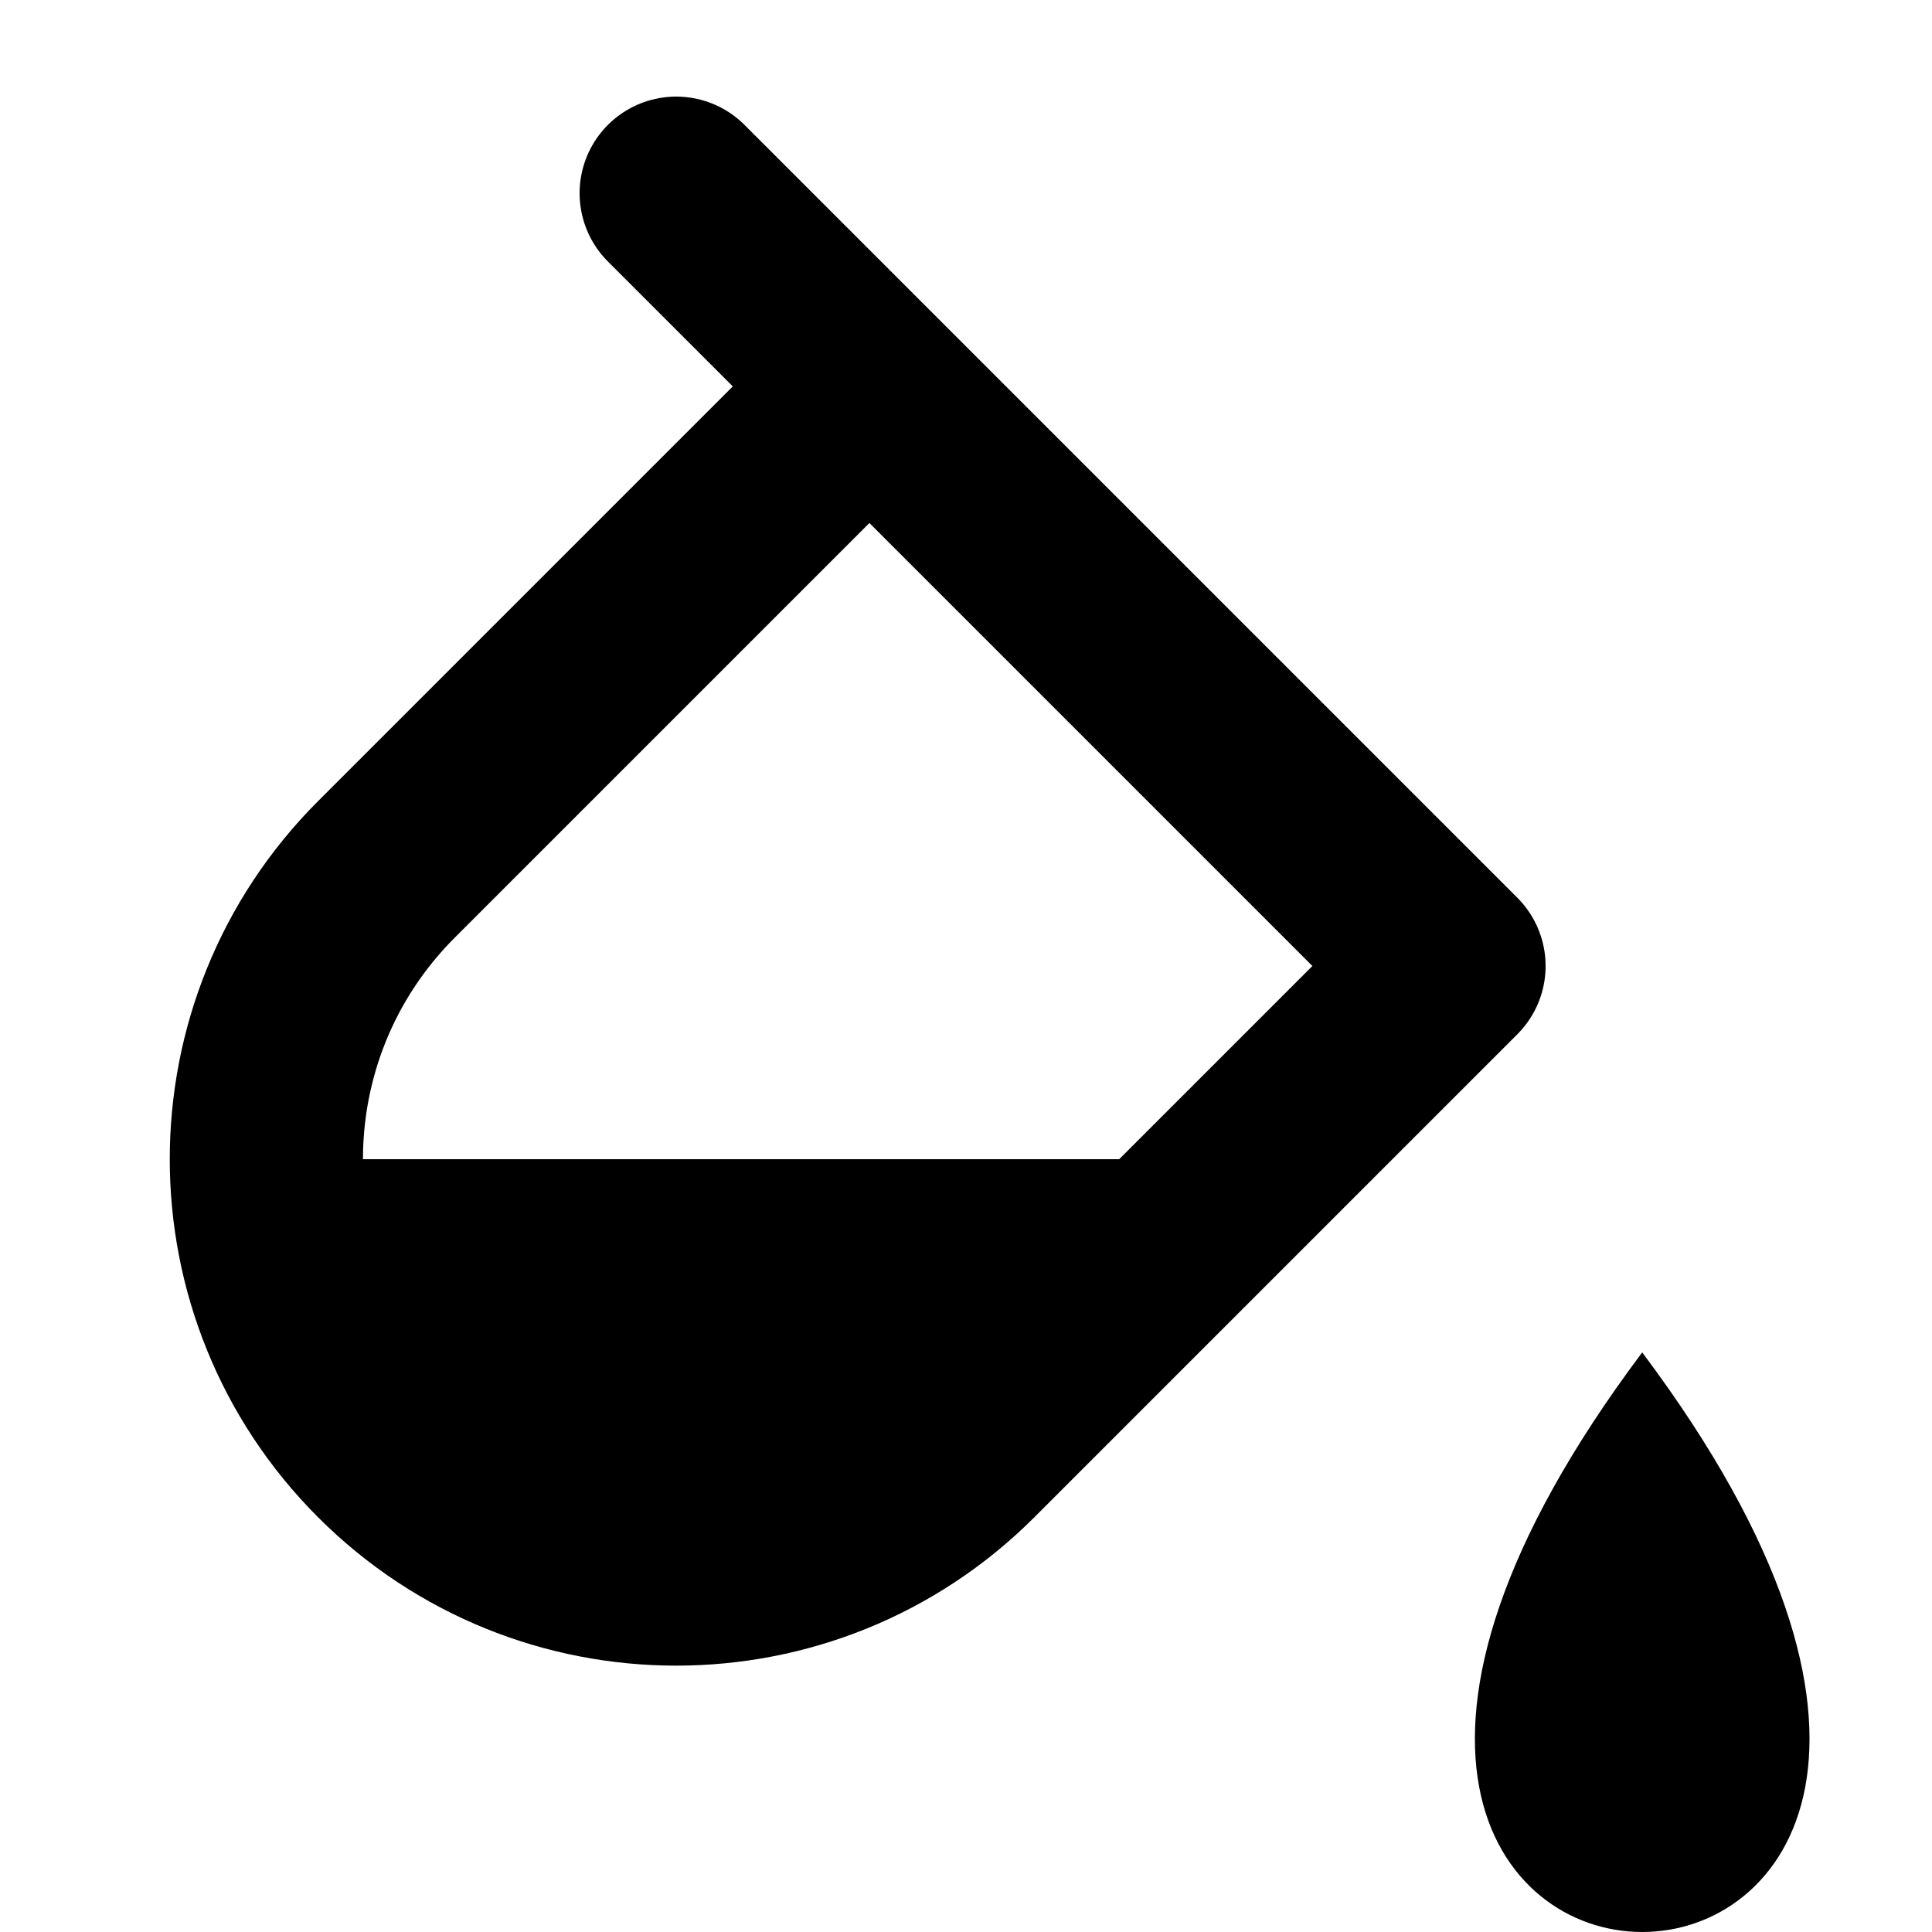
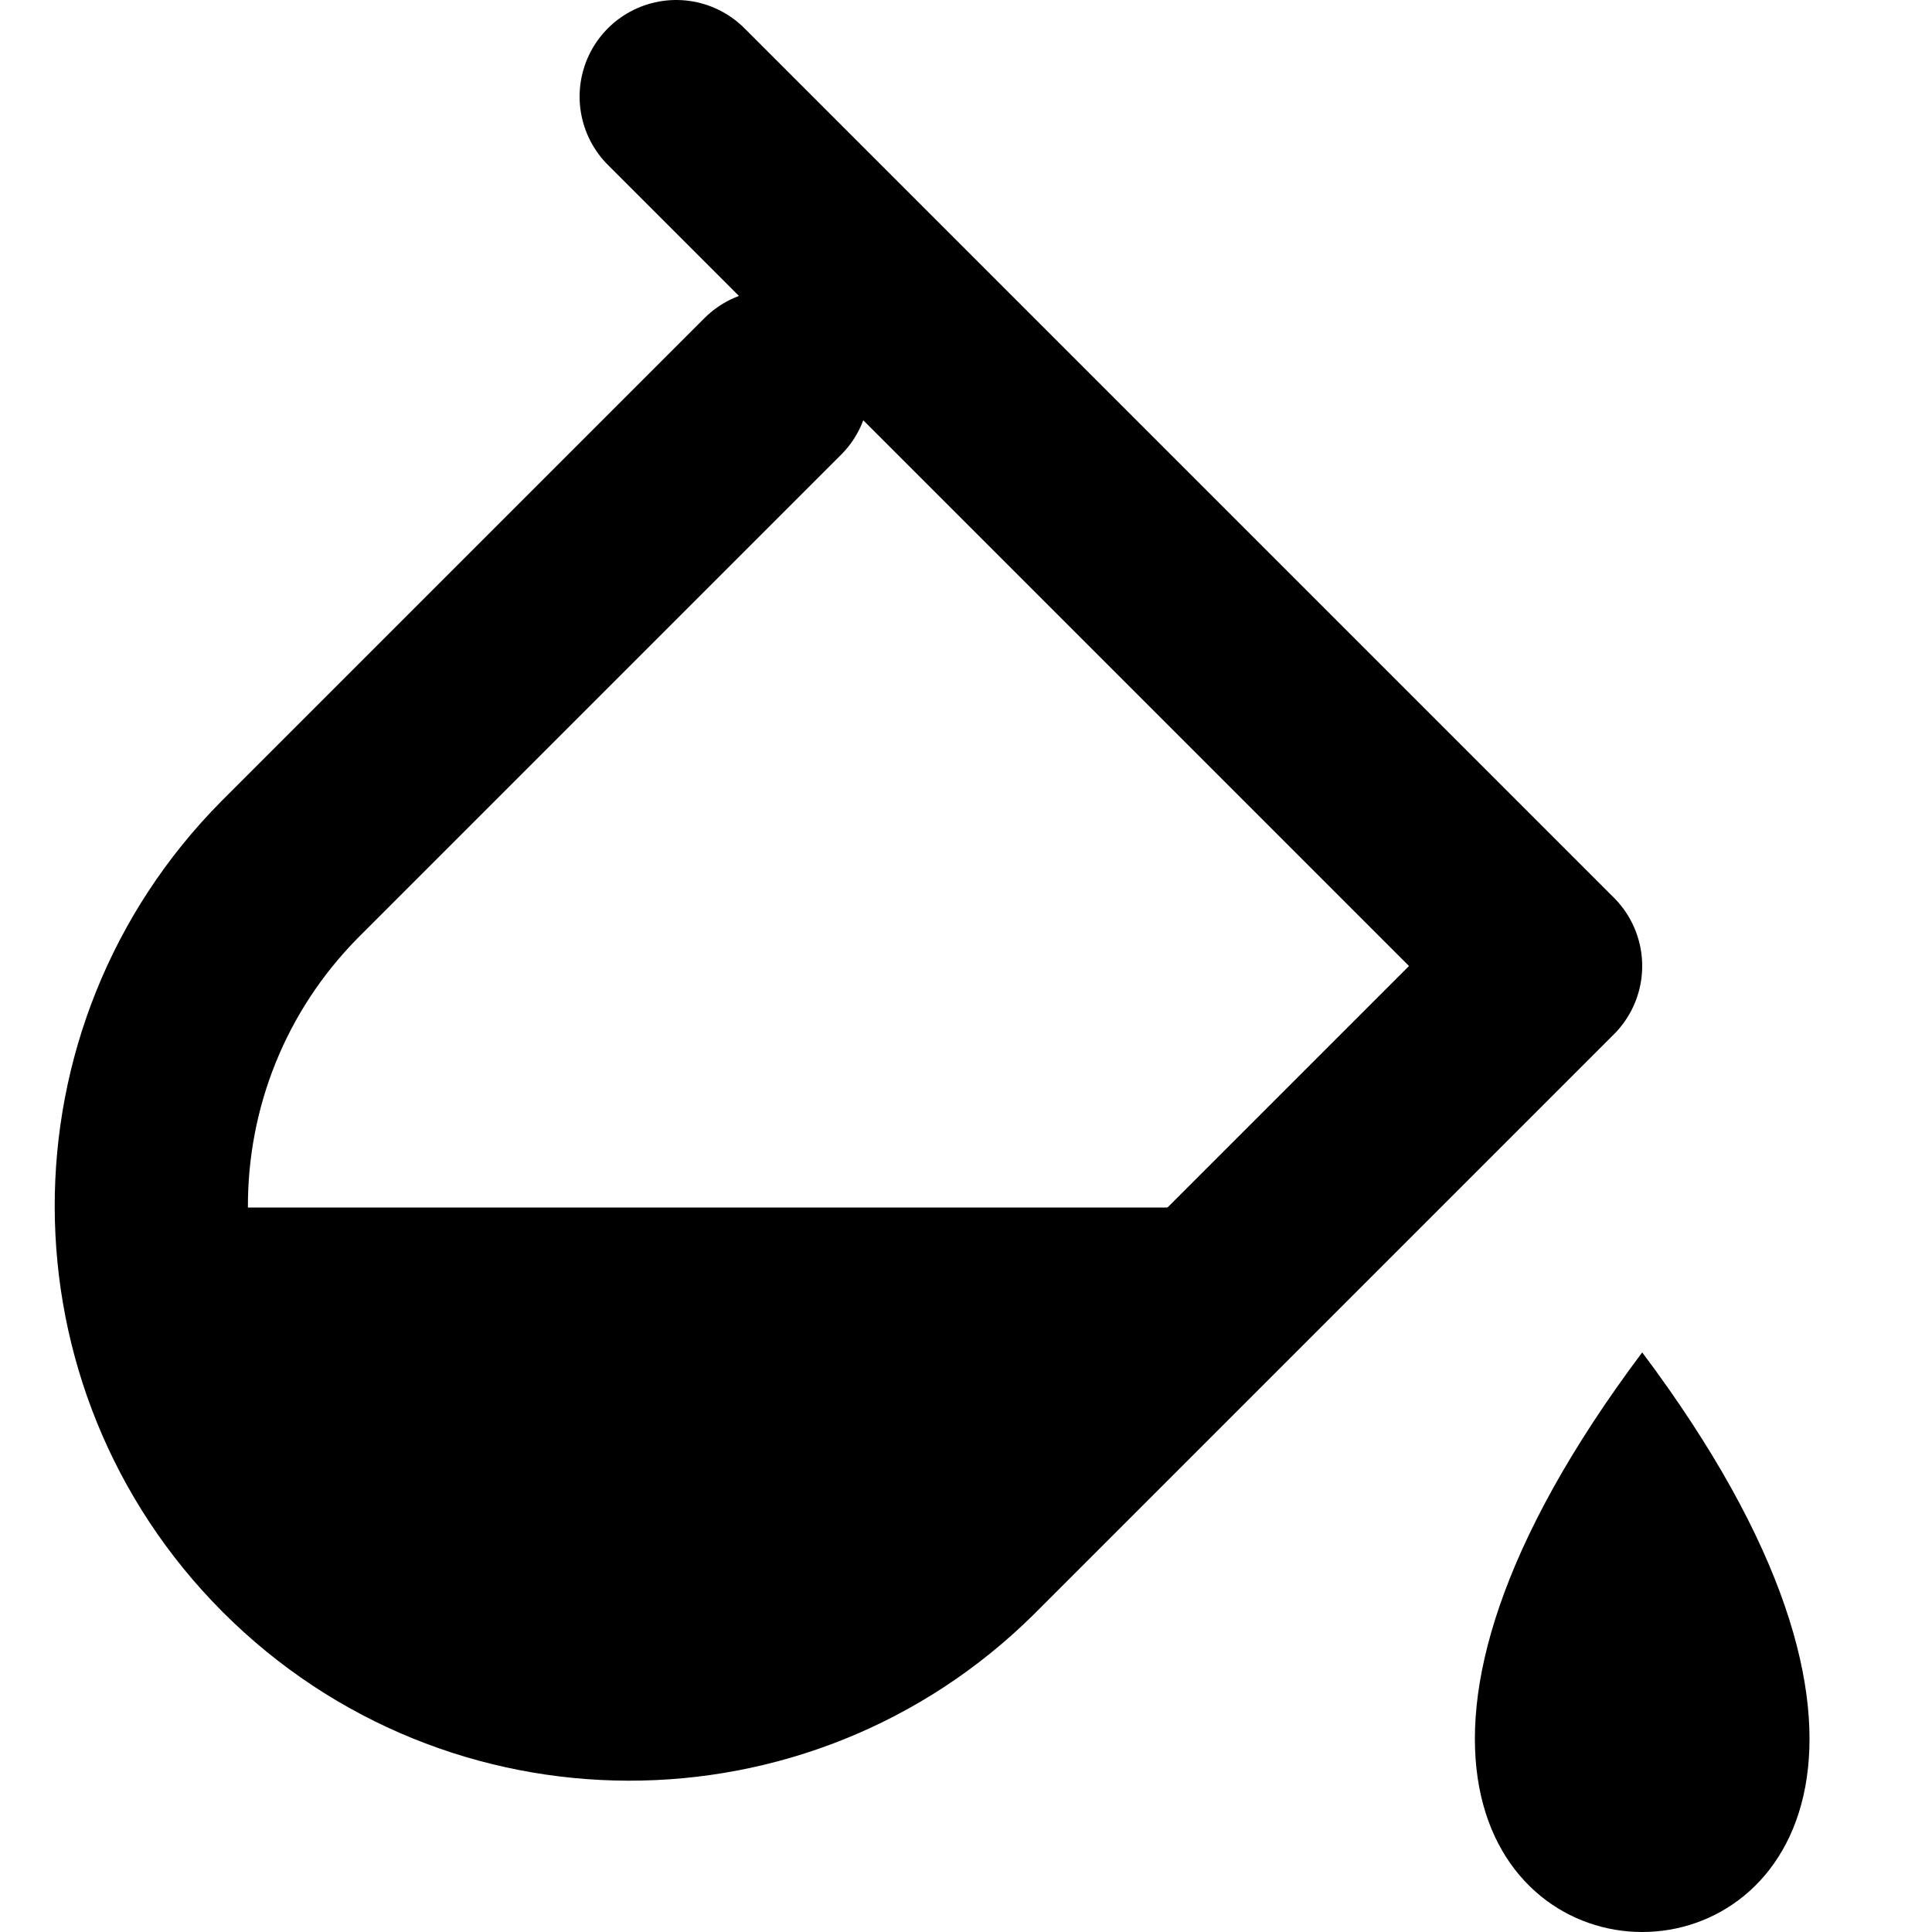
<svg xmlns="http://www.w3.org/2000/svg" viewBox="0 0 100 100">
-   <path fill="none" stroke="currentColor" stroke-width="10" stroke-linecap="round" stroke-linejoin="round" d="       M 35 10       L 75 50       L 50 75       A 21.213 21.213 0 0 1 20 45       L 45 20     " />
-   <path fill="currentColor" d="       M 13.787 60       A 21.213 21.213 0 0 0 50 75       L 65 60     " />
+   <path fill="none" stroke="currentColor" stroke-width="10" stroke-linecap="round" stroke-linejoin="round" d="       M 35 5       L 80 50       L 50 80       A 24.749 24.749 0 0 1 15 45       L 40 20     " />
+   <path fill="currentColor" d="       M 7.751 62.5       A 24.749 24.749 0 0 0 50 80       L 67.5 62.5     " />
  <path fill="currentColor" d="       M 85 70       C 115 110 55 110 85 70     " />
</svg>
